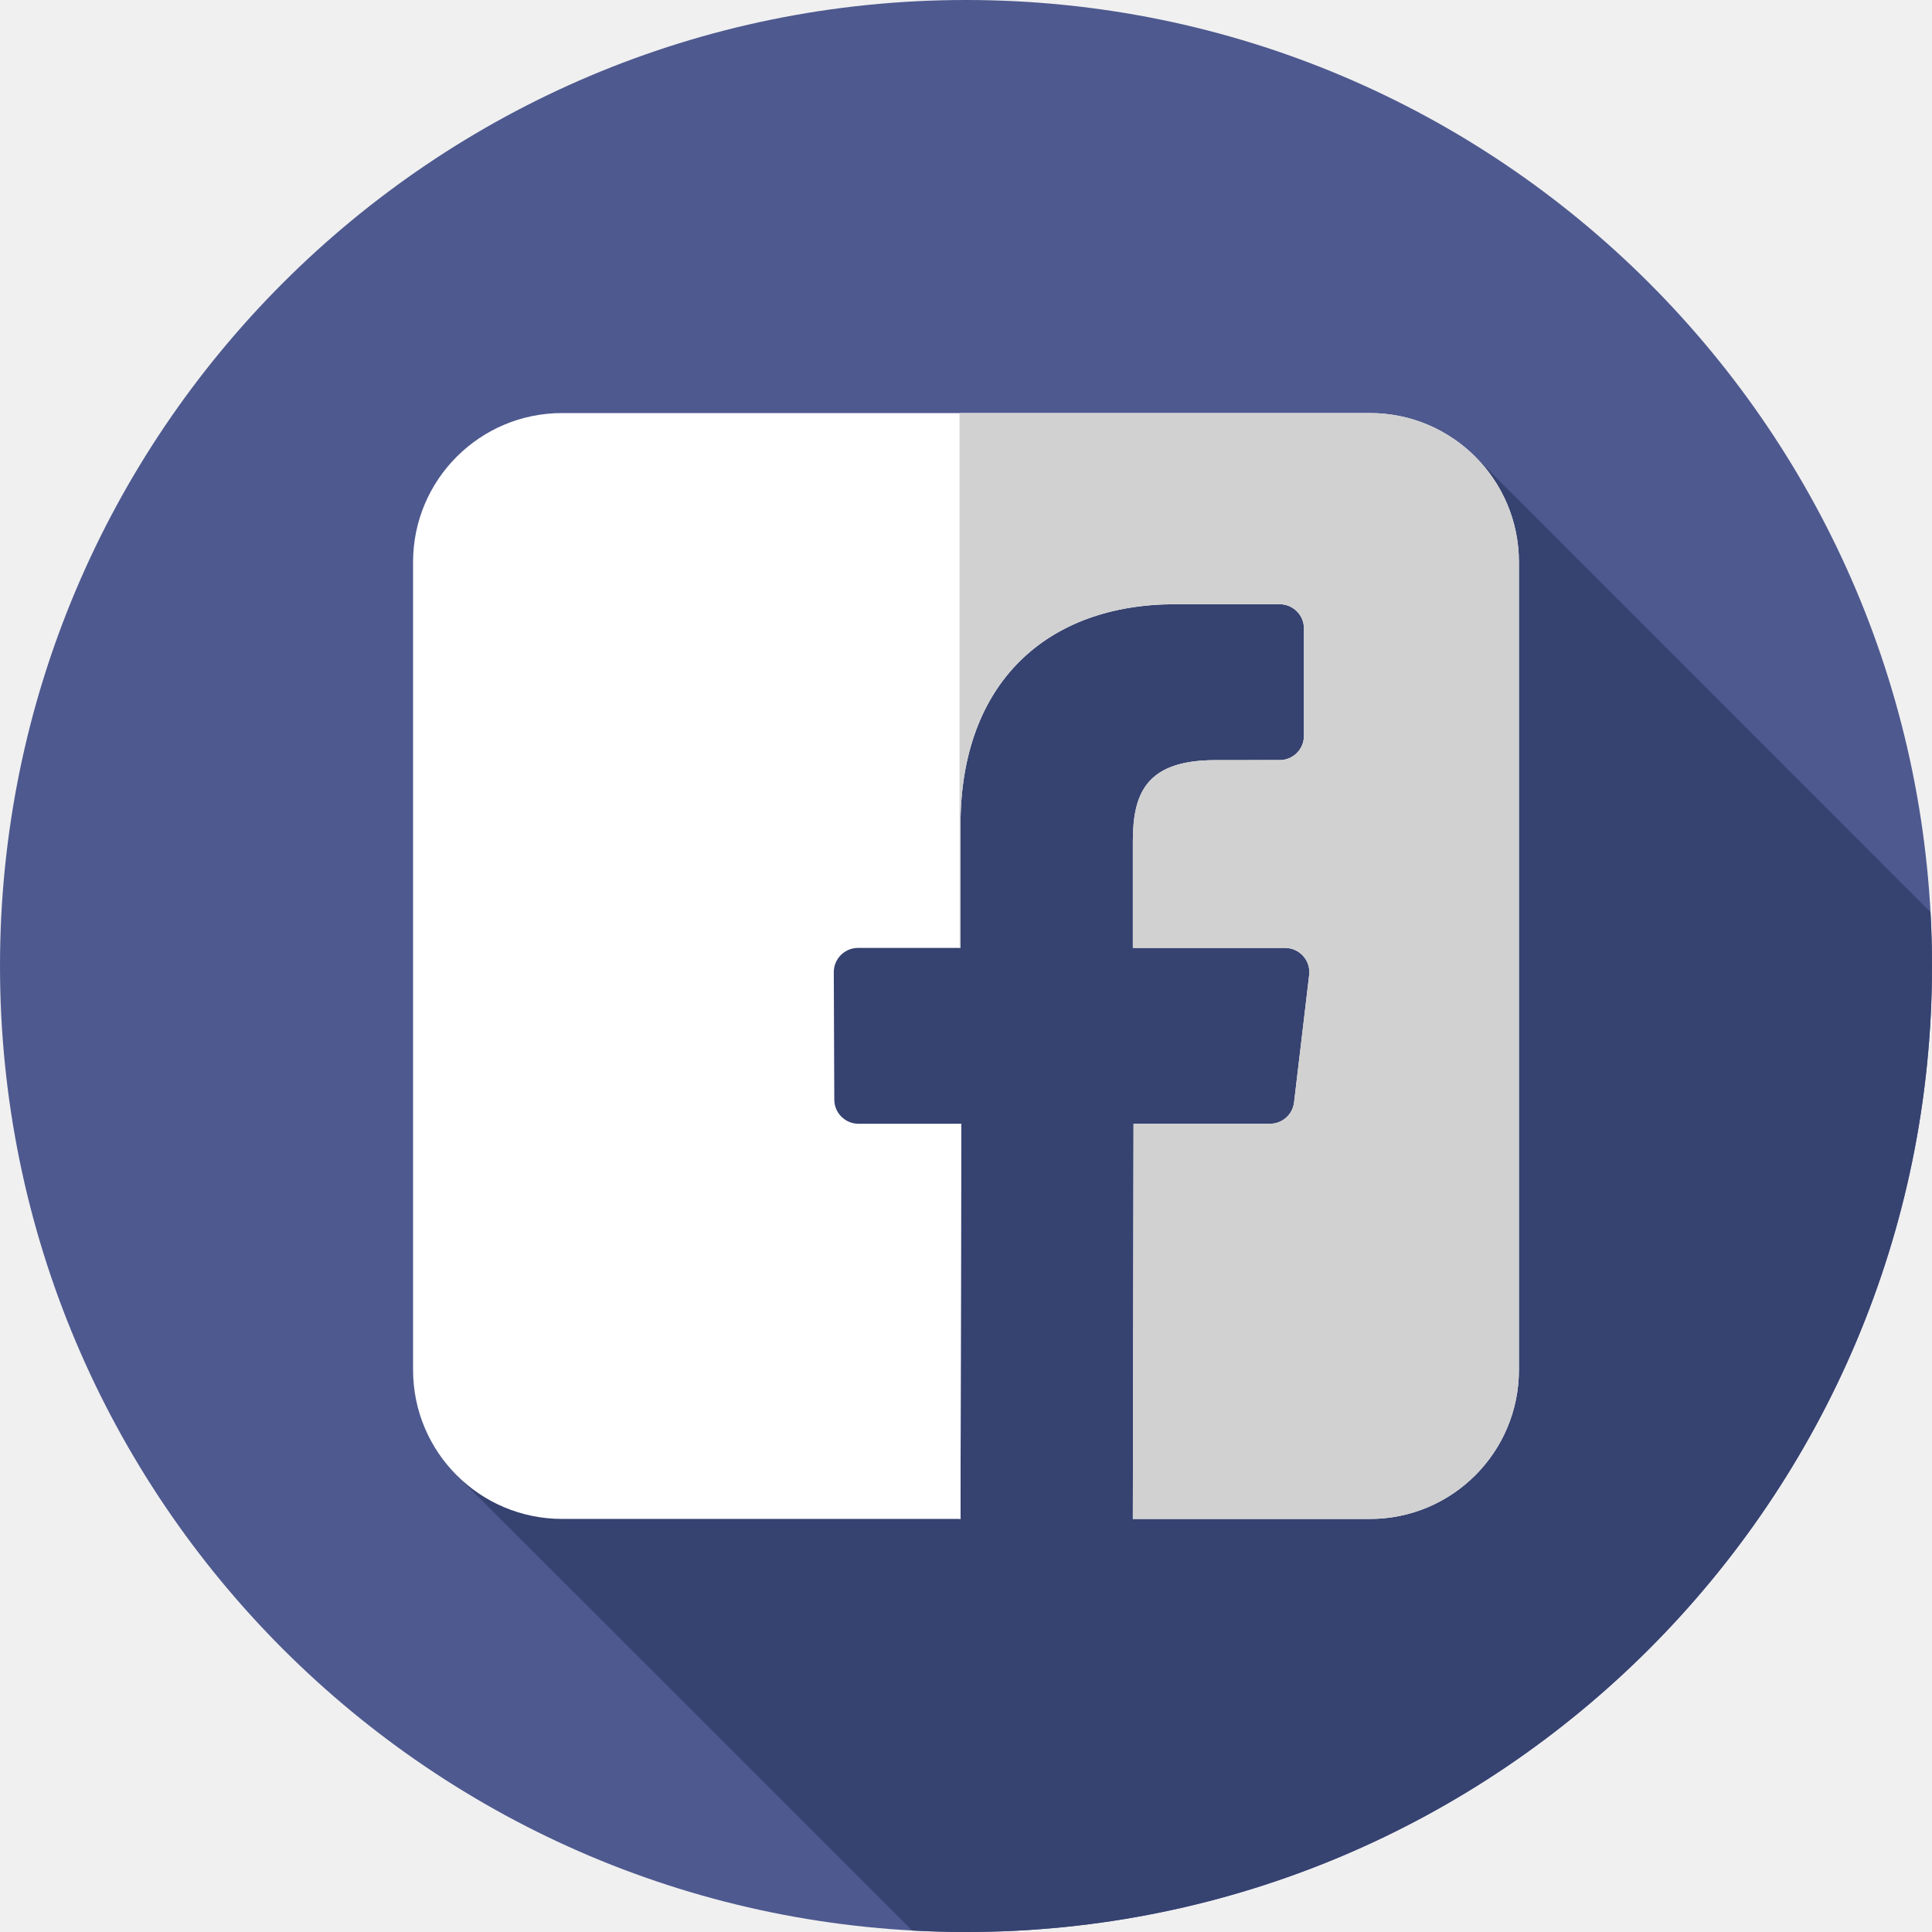
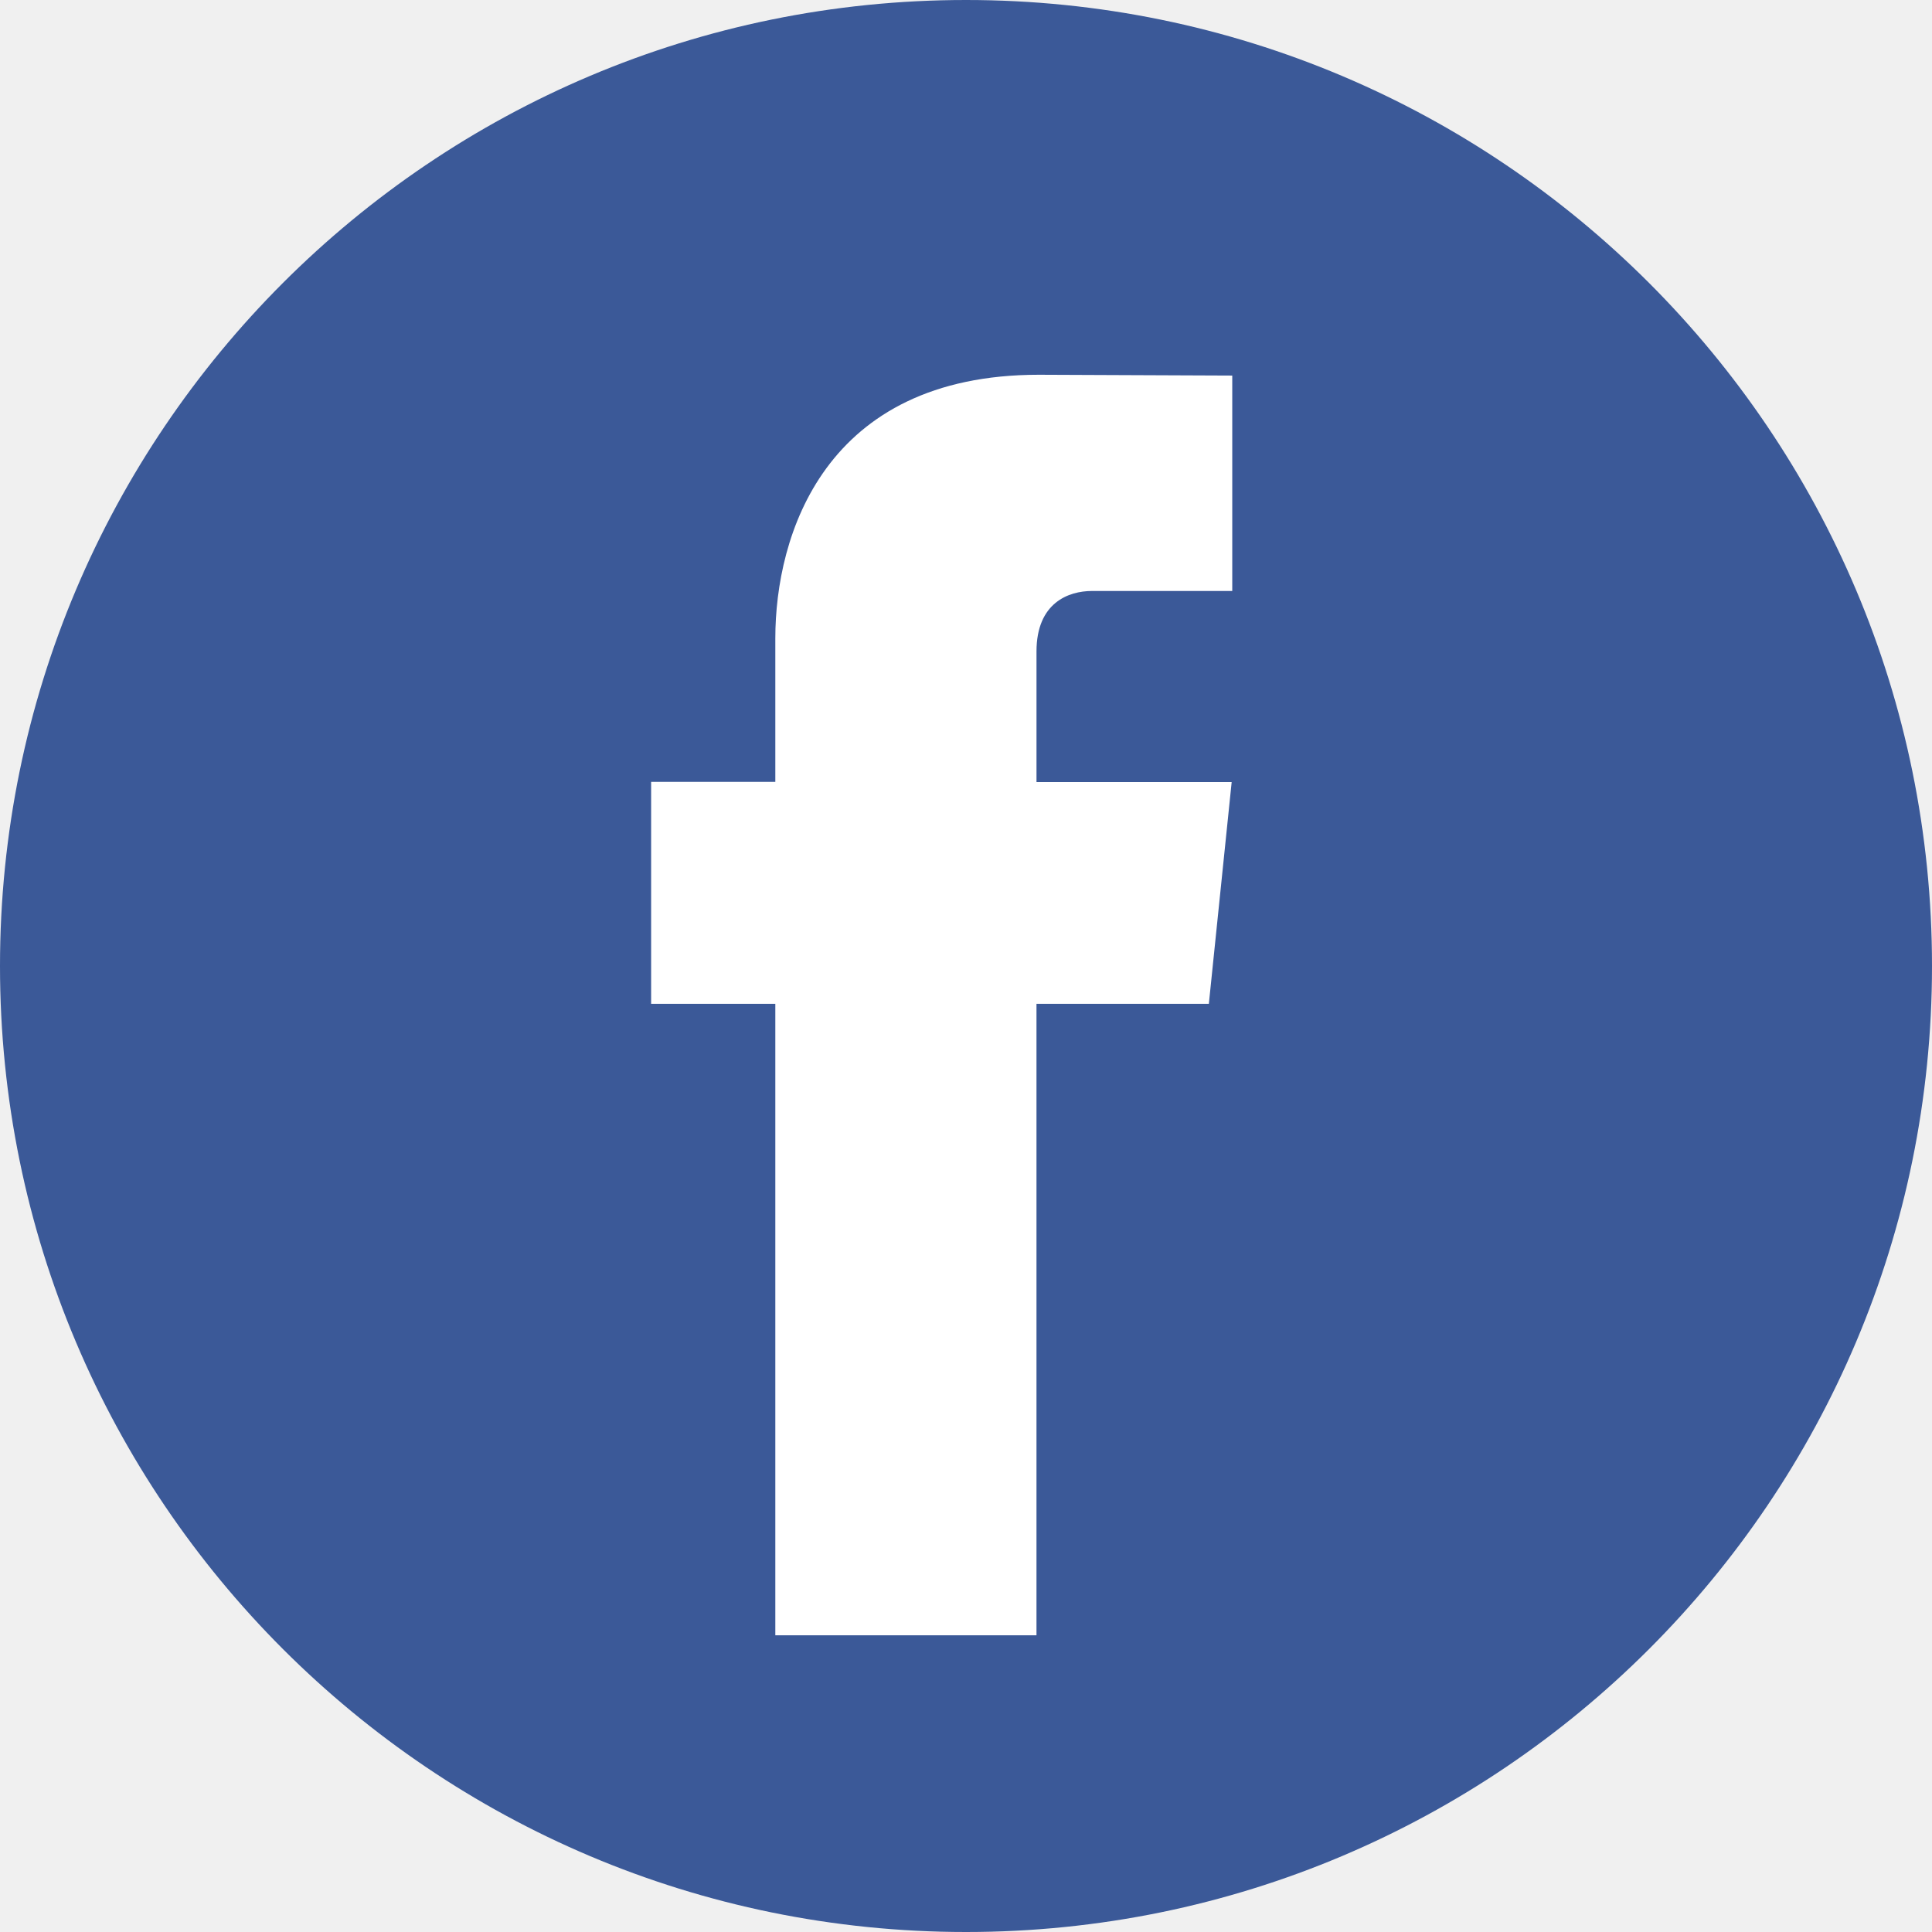
- <svg xmlns="http://www.w3.org/2000/svg" version="1.1" id="Layer_1" x="0px" y="0px" viewBox="0 0 512.002 512.002" style="enable-background:new 0 0 512.002 512.002;" xml:space="preserve">
-   <circle style="fill:#4E598F;" cx="256.001" cy="256" r="256" />
-   <path style="fill:#364270;" d="M511.596,241.7L391.019,121.085c-1.998,0.605-6.982-1.714-9.173-1.274  c-51.717,8.62-101.71,0-151.704,13.791c-24.135,6.896-25.859,36.202-34.478,55.165c-12.067,34.478-10.343,72.404-25.859,105.158  c-10.343,22.411-34.478,36.202-43.098,62.061c-2.875,10.785-2.705,24.379-5.956,34.69l120.98,120.922  c4.725,0.26,9.48,0.403,14.269,0.403c141.384,0,256-114.616,256-256C512.001,251.201,511.858,246.434,511.596,241.7z" />
+ <svg xmlns="http://www.w3.org/2000/svg" version="1.1" id="Capa_1" x="0px" y="0px" viewBox="0 0 112.196 112.196" style="enable-background:new 0 0 112.196 112.196;" xml:space="preserve">
  <g>
-     <path style="fill:#FFFFFF;" d="M363.043,109.466H148.958c-21.809,0-39.49,17.68-39.49,39.49v214.085   c0,21.811,17.68,39.49,39.49,39.49h105.584l0.183-104.722h-27.21c-3.536,0-6.406-2.86-6.418-6.396l-0.133-33.759   c-0.014-3.553,2.867-6.444,6.42-6.444h27.162v-32.618c0-37.852,23.118-58.463,56.884-58.463h27.71c3.543,0,6.42,2.874,6.42,6.42   v28.463c0,3.546-2.874,6.42-6.416,6.42l-17.006,0.01c-18.363,0-21.921,8.725-21.921,21.533v28.239h40.351   c3.848,0,6.83,3.358,6.375,7.173l-4.001,33.759c-0.381,3.232-3.122,5.665-6.375,5.665h-36.168l-0.183,104.726h62.826   c21.809,0,39.49-17.682,39.49-39.491v-214.09C402.533,127.147,384.852,109.466,363.043,109.466L363.043,109.466z" />
-     <polygon style="fill:#FFFFFF;" points="254.542,402.53 254.725,297.808 254.277,297.808 254.277,402.53  " />
+     <circle style="fill:#3B5998;" cx="56.098" cy="56.098" r="56.098" />
+     <path style="fill:#FFFFFF;" d="M70.201,58.294h-10.01v36.672H45.025V58.294h-7.213V45.406h7.213v-8.34   c0-5.964,2.833-15.303,15.301-15.303L71.56,21.81v12.51h-8.151c-1.337,0-3.217,0.668-3.217,3.513v7.585h11.334L70.201,58.294z" />
  </g>
-   <path style="fill:#D1D1D1;" d="M363.043,109.466H254.277v141.741h0.269V218.59c0-37.852,23.118-58.463,56.884-58.463h27.71  c3.543,0,6.42,2.874,6.42,6.42v28.463c0,3.546-2.874,6.42-6.416,6.42l-17.006,0.01c-18.363,0-21.921,8.725-21.921,21.533v28.238  h40.351c3.848,0,6.83,3.358,6.375,7.173l-4.001,33.759c-0.381,3.232-3.122,5.665-6.375,5.665h-36.168l-0.183,104.726h62.826  c21.809,0,39.49-17.682,39.49-39.491V148.956C402.533,127.147,384.852,109.466,363.043,109.466z" />
  <g>
</g>
  <g>
</g>
  <g>
</g>
  <g>
</g>
  <g>
</g>
  <g>
</g>
  <g>
</g>
  <g>
</g>
  <g>
</g>
  <g>
</g>
  <g>
</g>
  <g>
</g>
  <g>
</g>
  <g>
</g>
  <g>
</g>
</svg>
